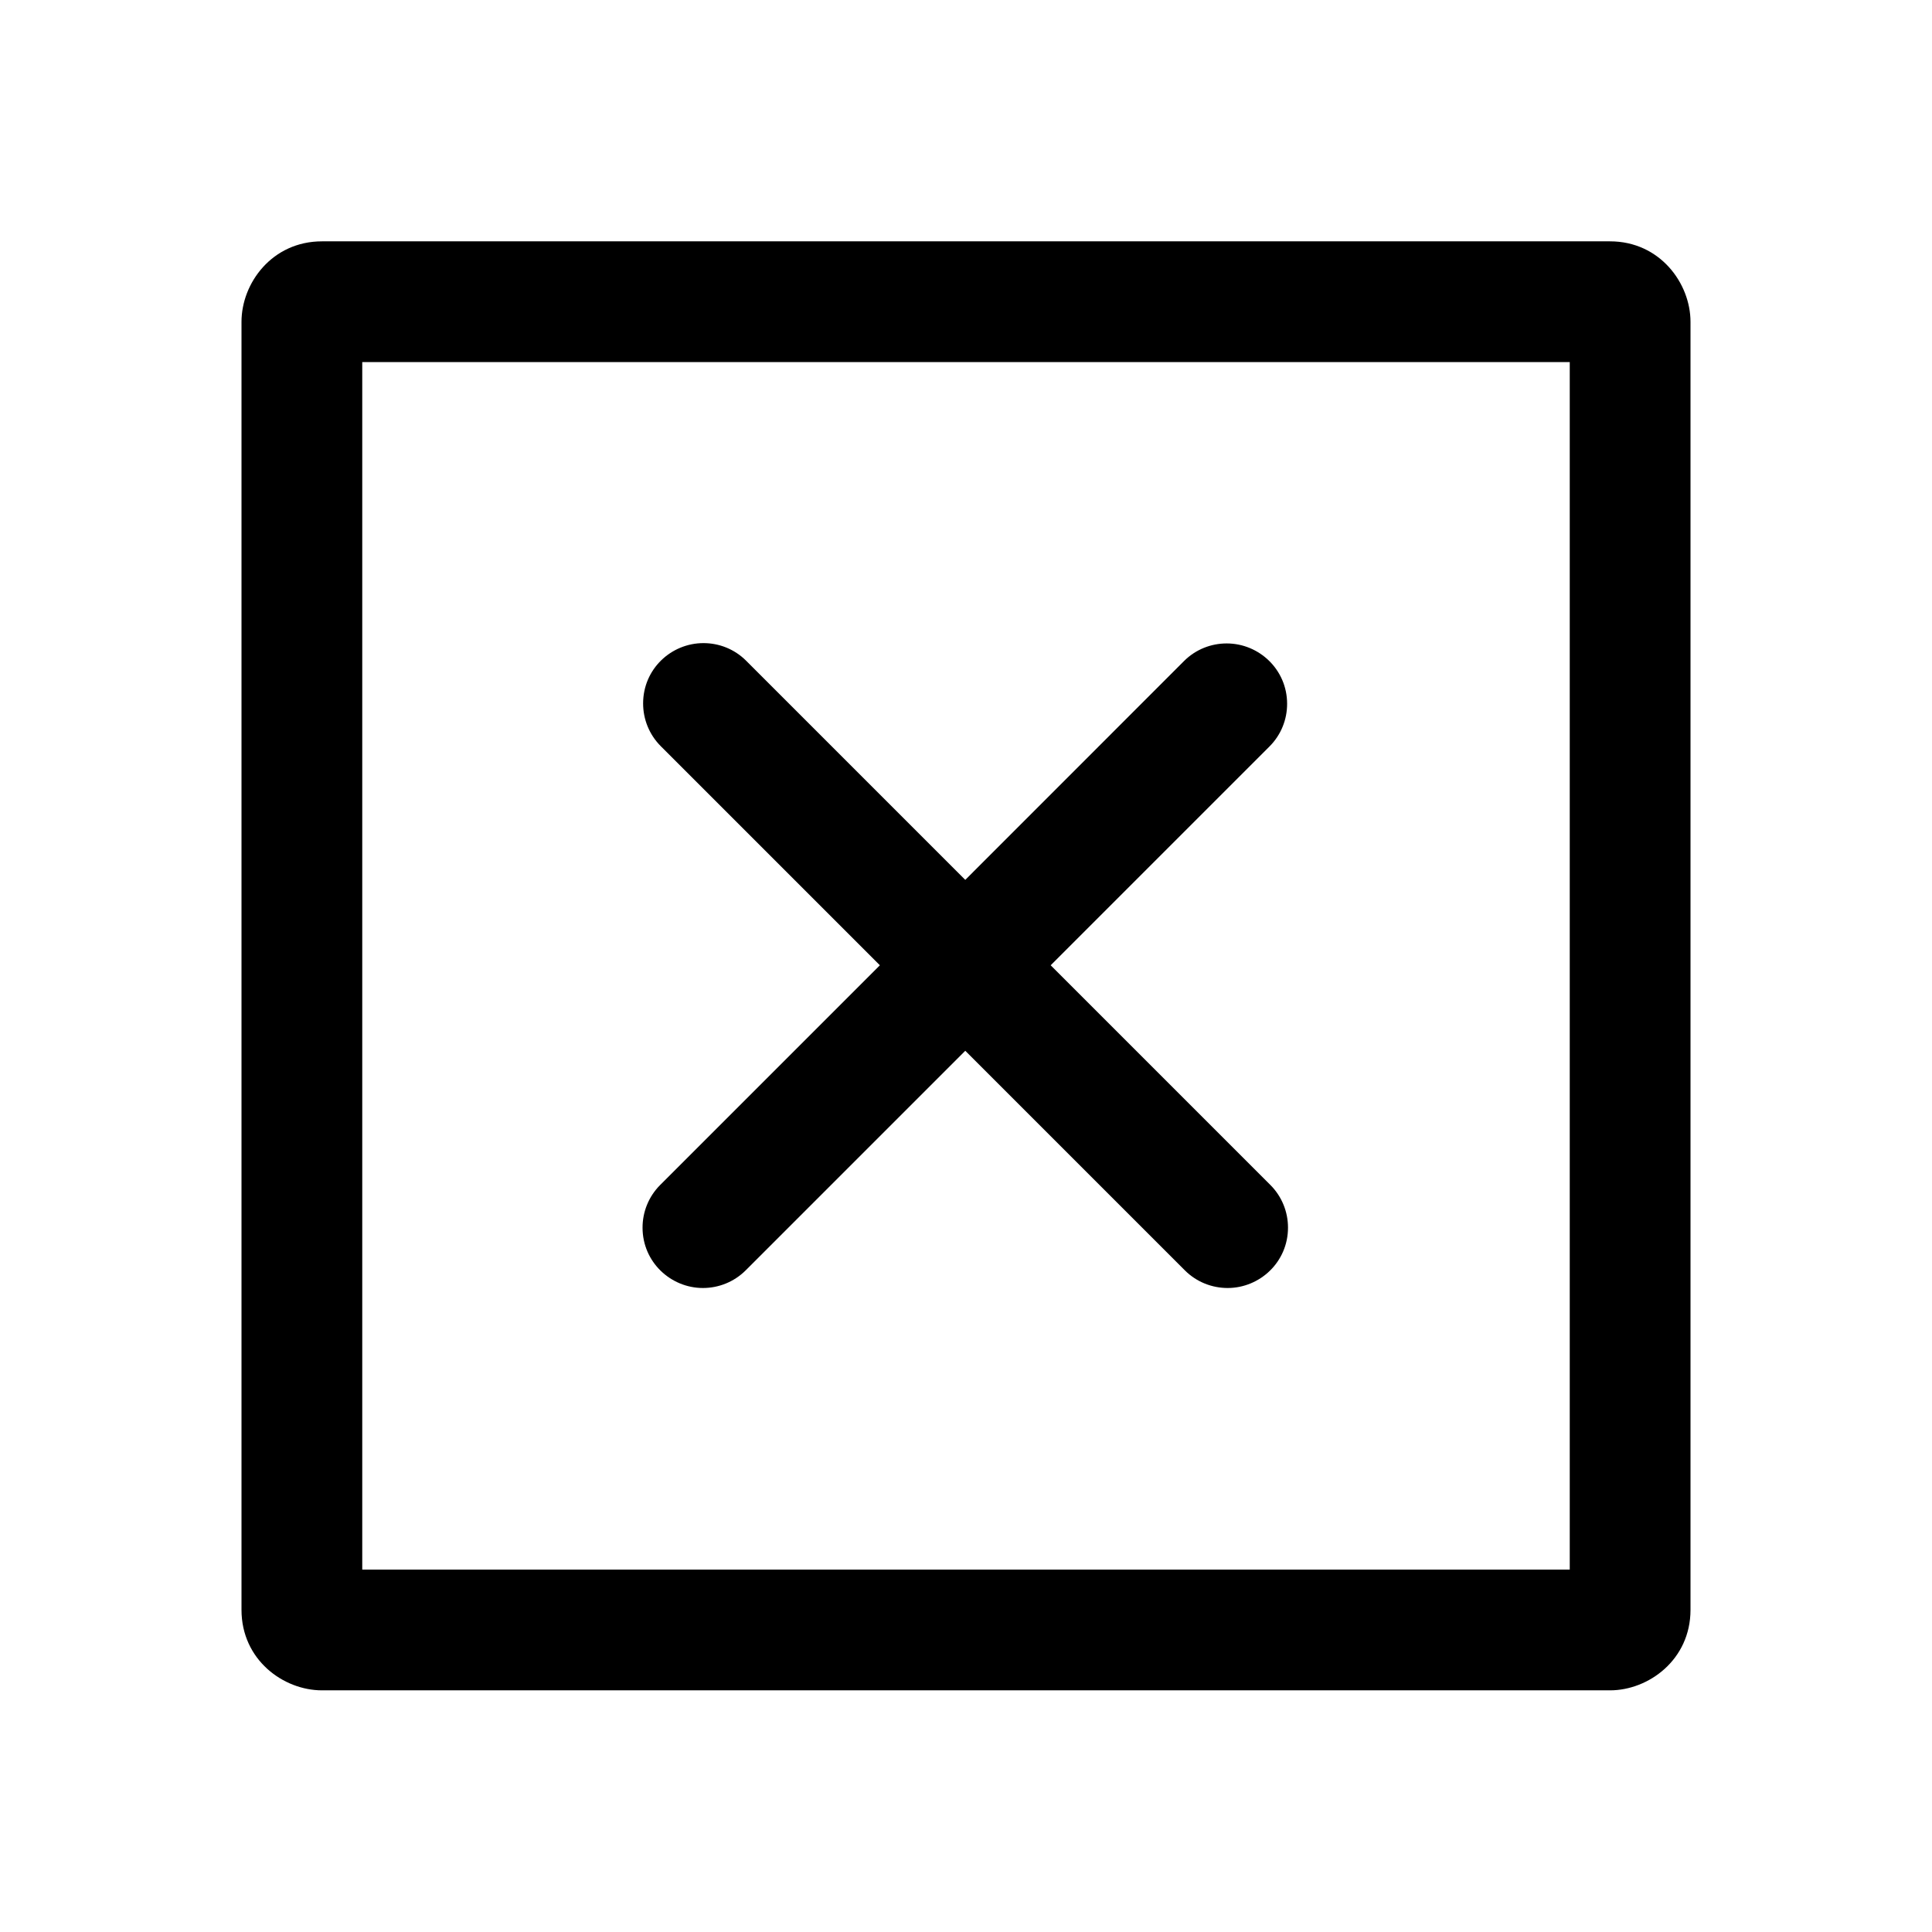
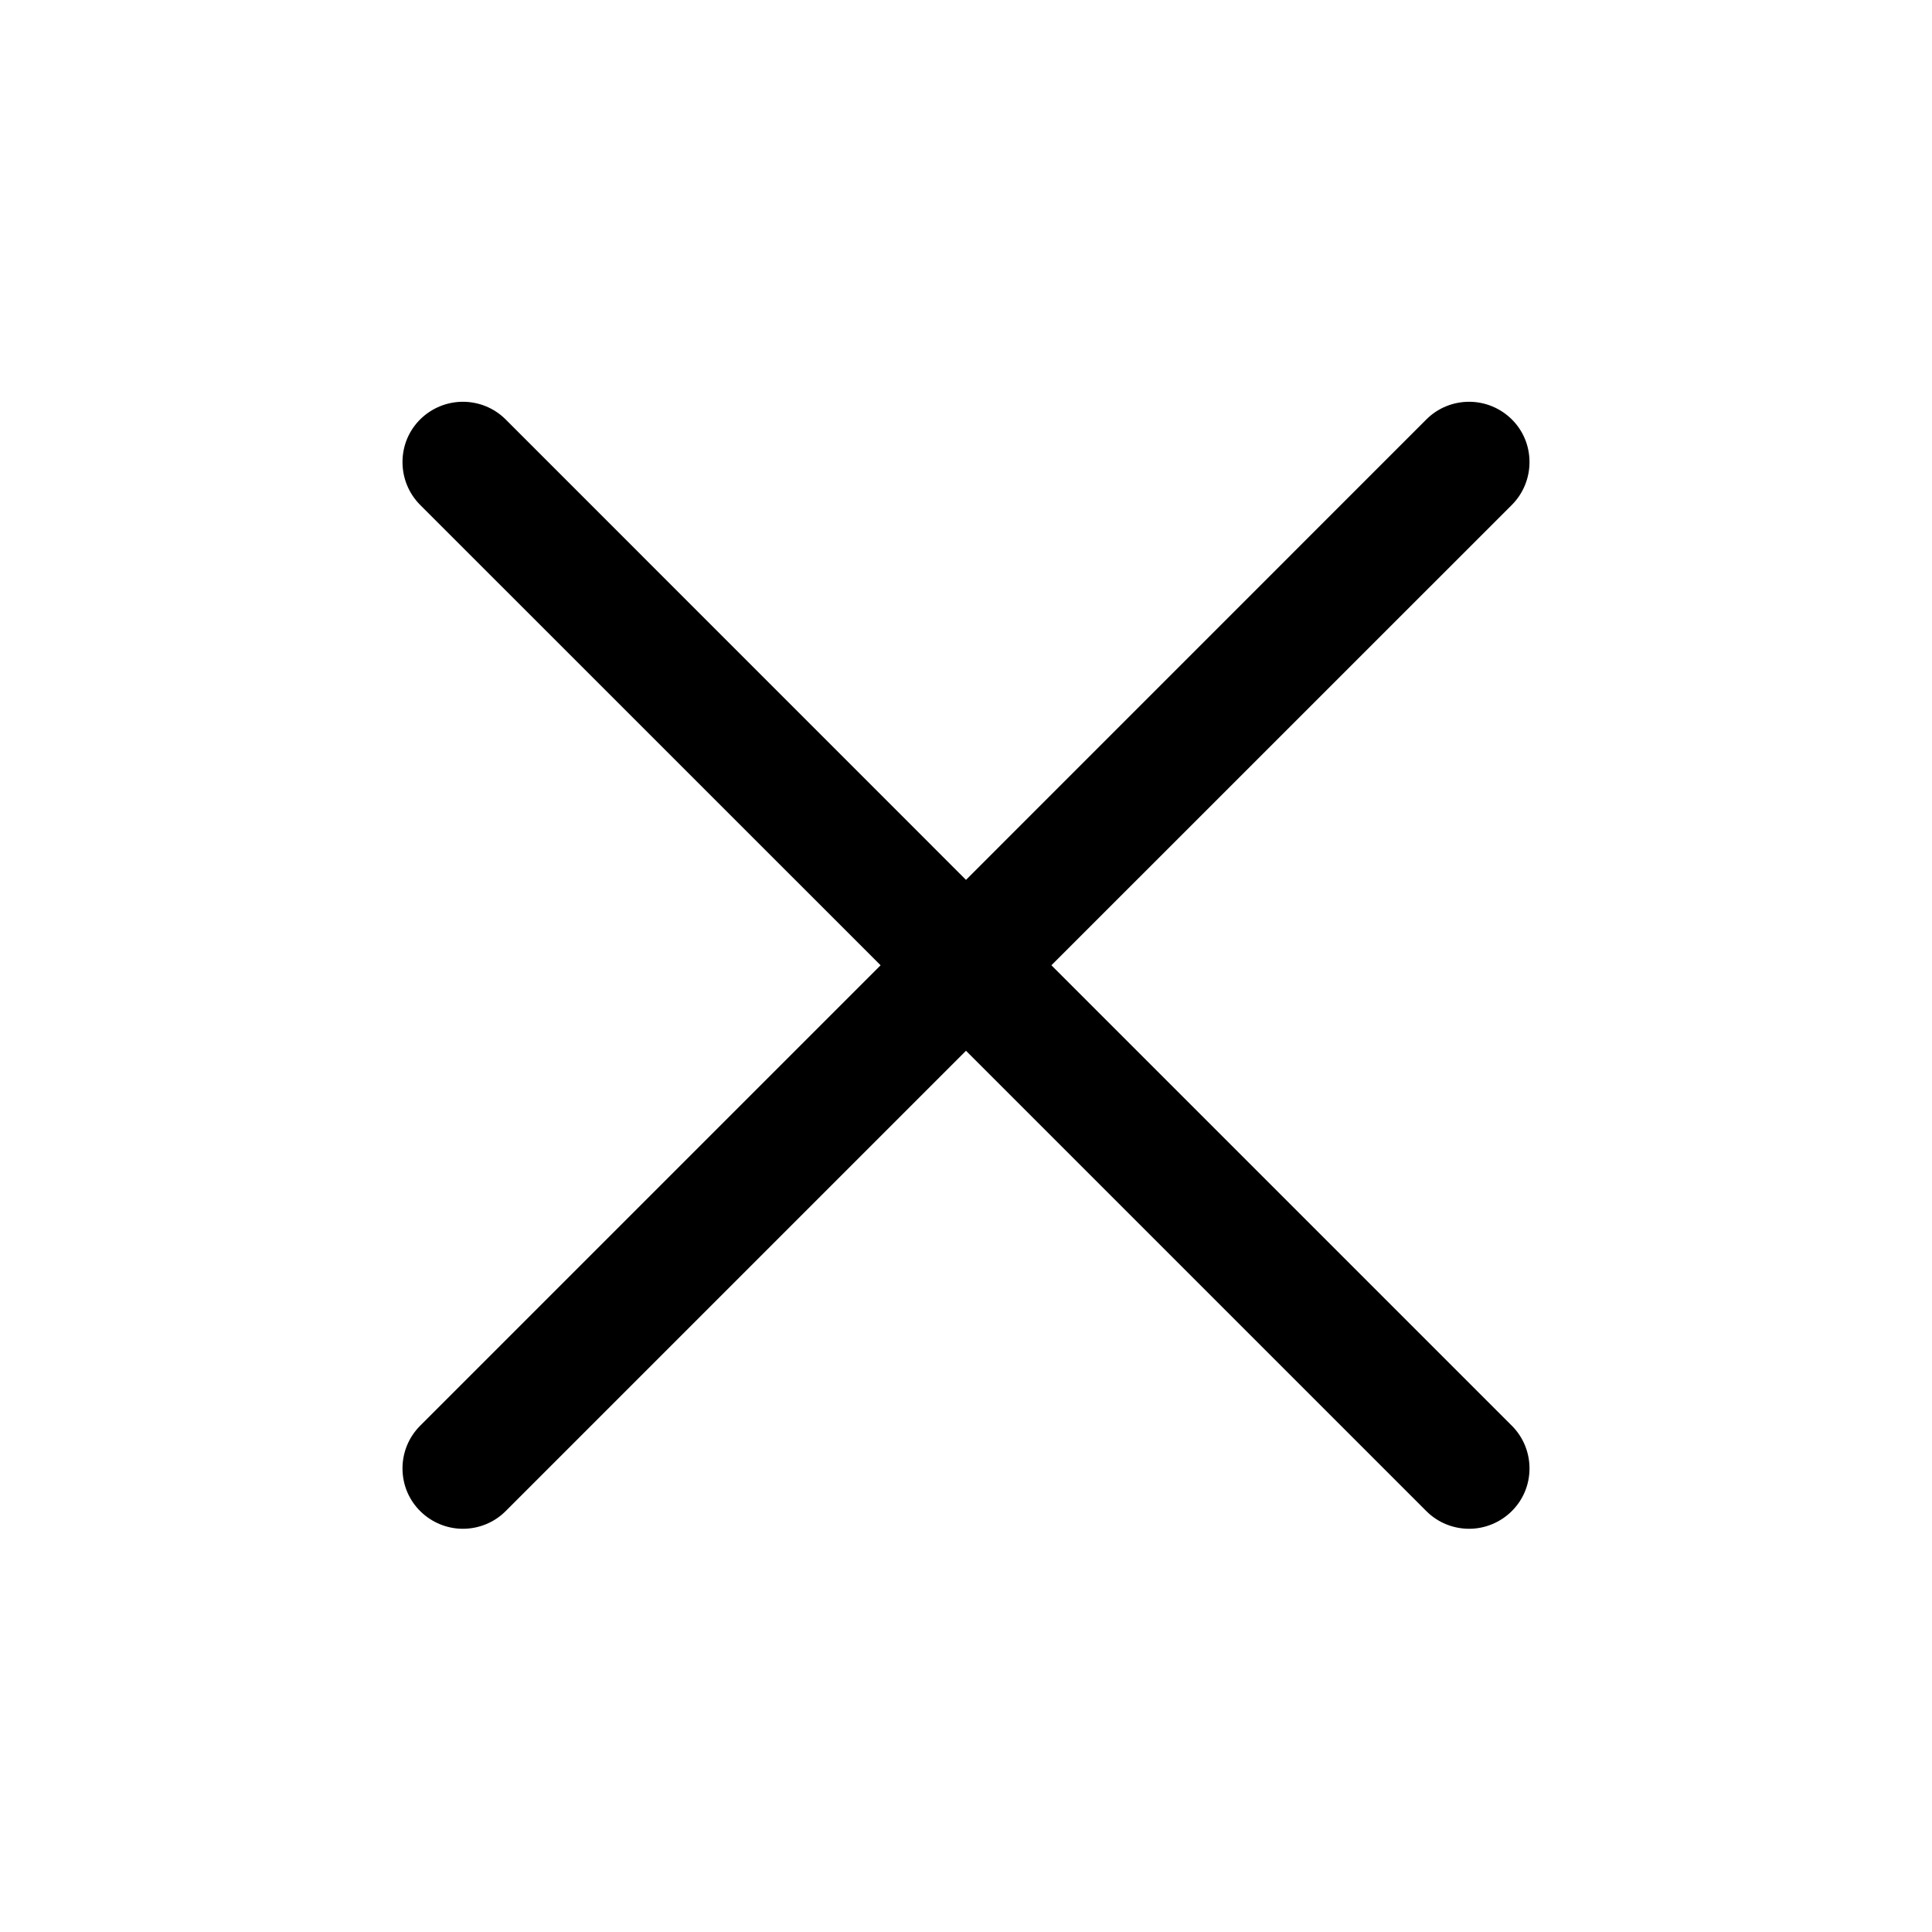
<svg xmlns="http://www.w3.org/2000/svg" clip-rule="evenodd" fill-rule="evenodd" stroke-linejoin="round" stroke-miterlimit="2" viewBox="0 0 24 24">
-   <path d="m21 3.998c0-.478-.379-1-1-1h-16c-.62 0-1 .519-1 1v16c0 .621.52 1 1 1h16c.478 0 1-.379 1-1zm-16.5.5h15v15h-15zm7.491 6.432 2.717-2.718c.146-.146.338-.219.53-.219.404 0 .751.325.751.75 0 .193-.073.384-.22.531l-2.717 2.717 2.728 2.728c.147.147.22.339.22.531 0 .427-.349.75-.75.75-.192 0-.385-.073-.531-.219l-2.728-2.728-2.728 2.728c-.147.146-.339.219-.531.219-.401 0-.75-.323-.75-.75 0-.192.073-.384.22-.531l2.728-2.728-2.722-2.722c-.146-.147-.219-.338-.219-.531 0-.425.346-.749.75-.749.192 0 .384.073.53.219z" fill-rule="nonzero" />
+   <path d="m12 10.93 5.719-5.72c.146-.146.339-.219.531-.219.404 0 .75.324.75.749 0 .193-.073.385-.219.532l-5.72 5.719 5.719 5.719c.147.147.22.339.22.531 0 .427-.349.75-.75.75-.192 0-.385-.073-.531-.219l-5.719-5.719-5.719 5.719c-.146.146-.339.219-.531.219-.401 0-.75-.323-.75-.75 0-.192.073-.384.22-.531l5.719-5.719-5.72-5.719c-.146-.147-.219-.339-.219-.532 0-.425.346-.749.75-.749.192 0 .385.073.531.219z" />
</svg>
